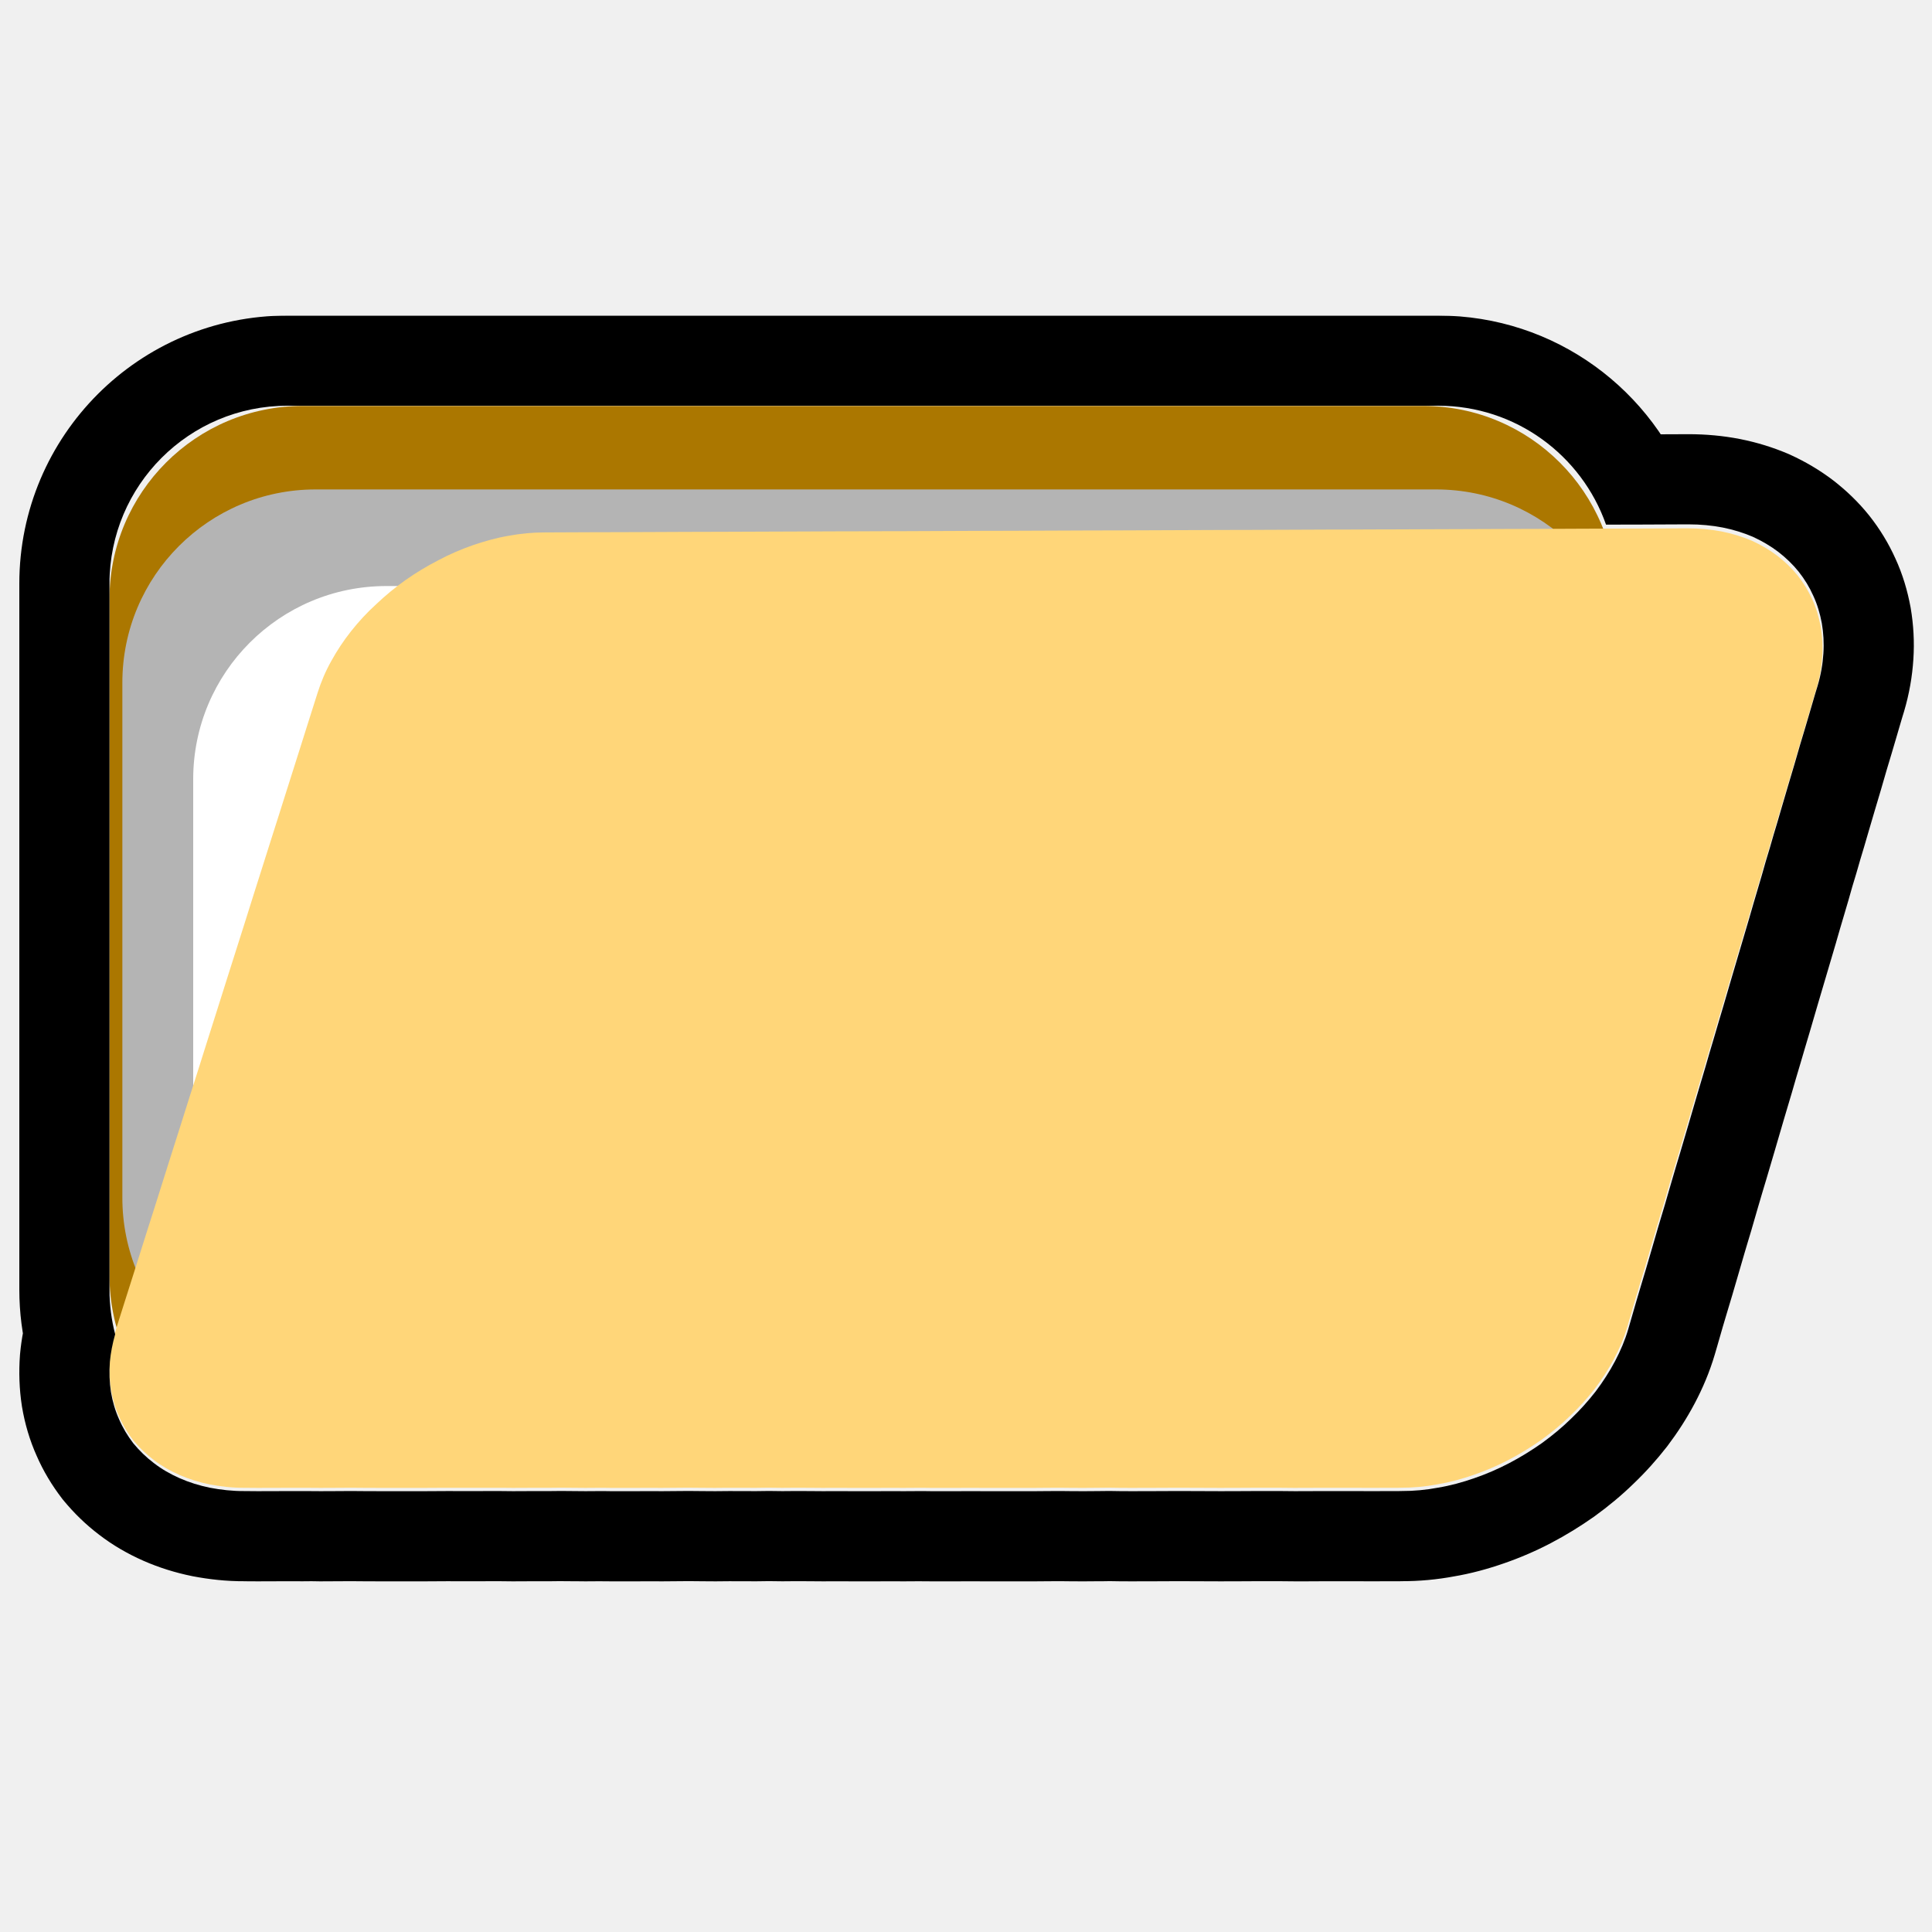
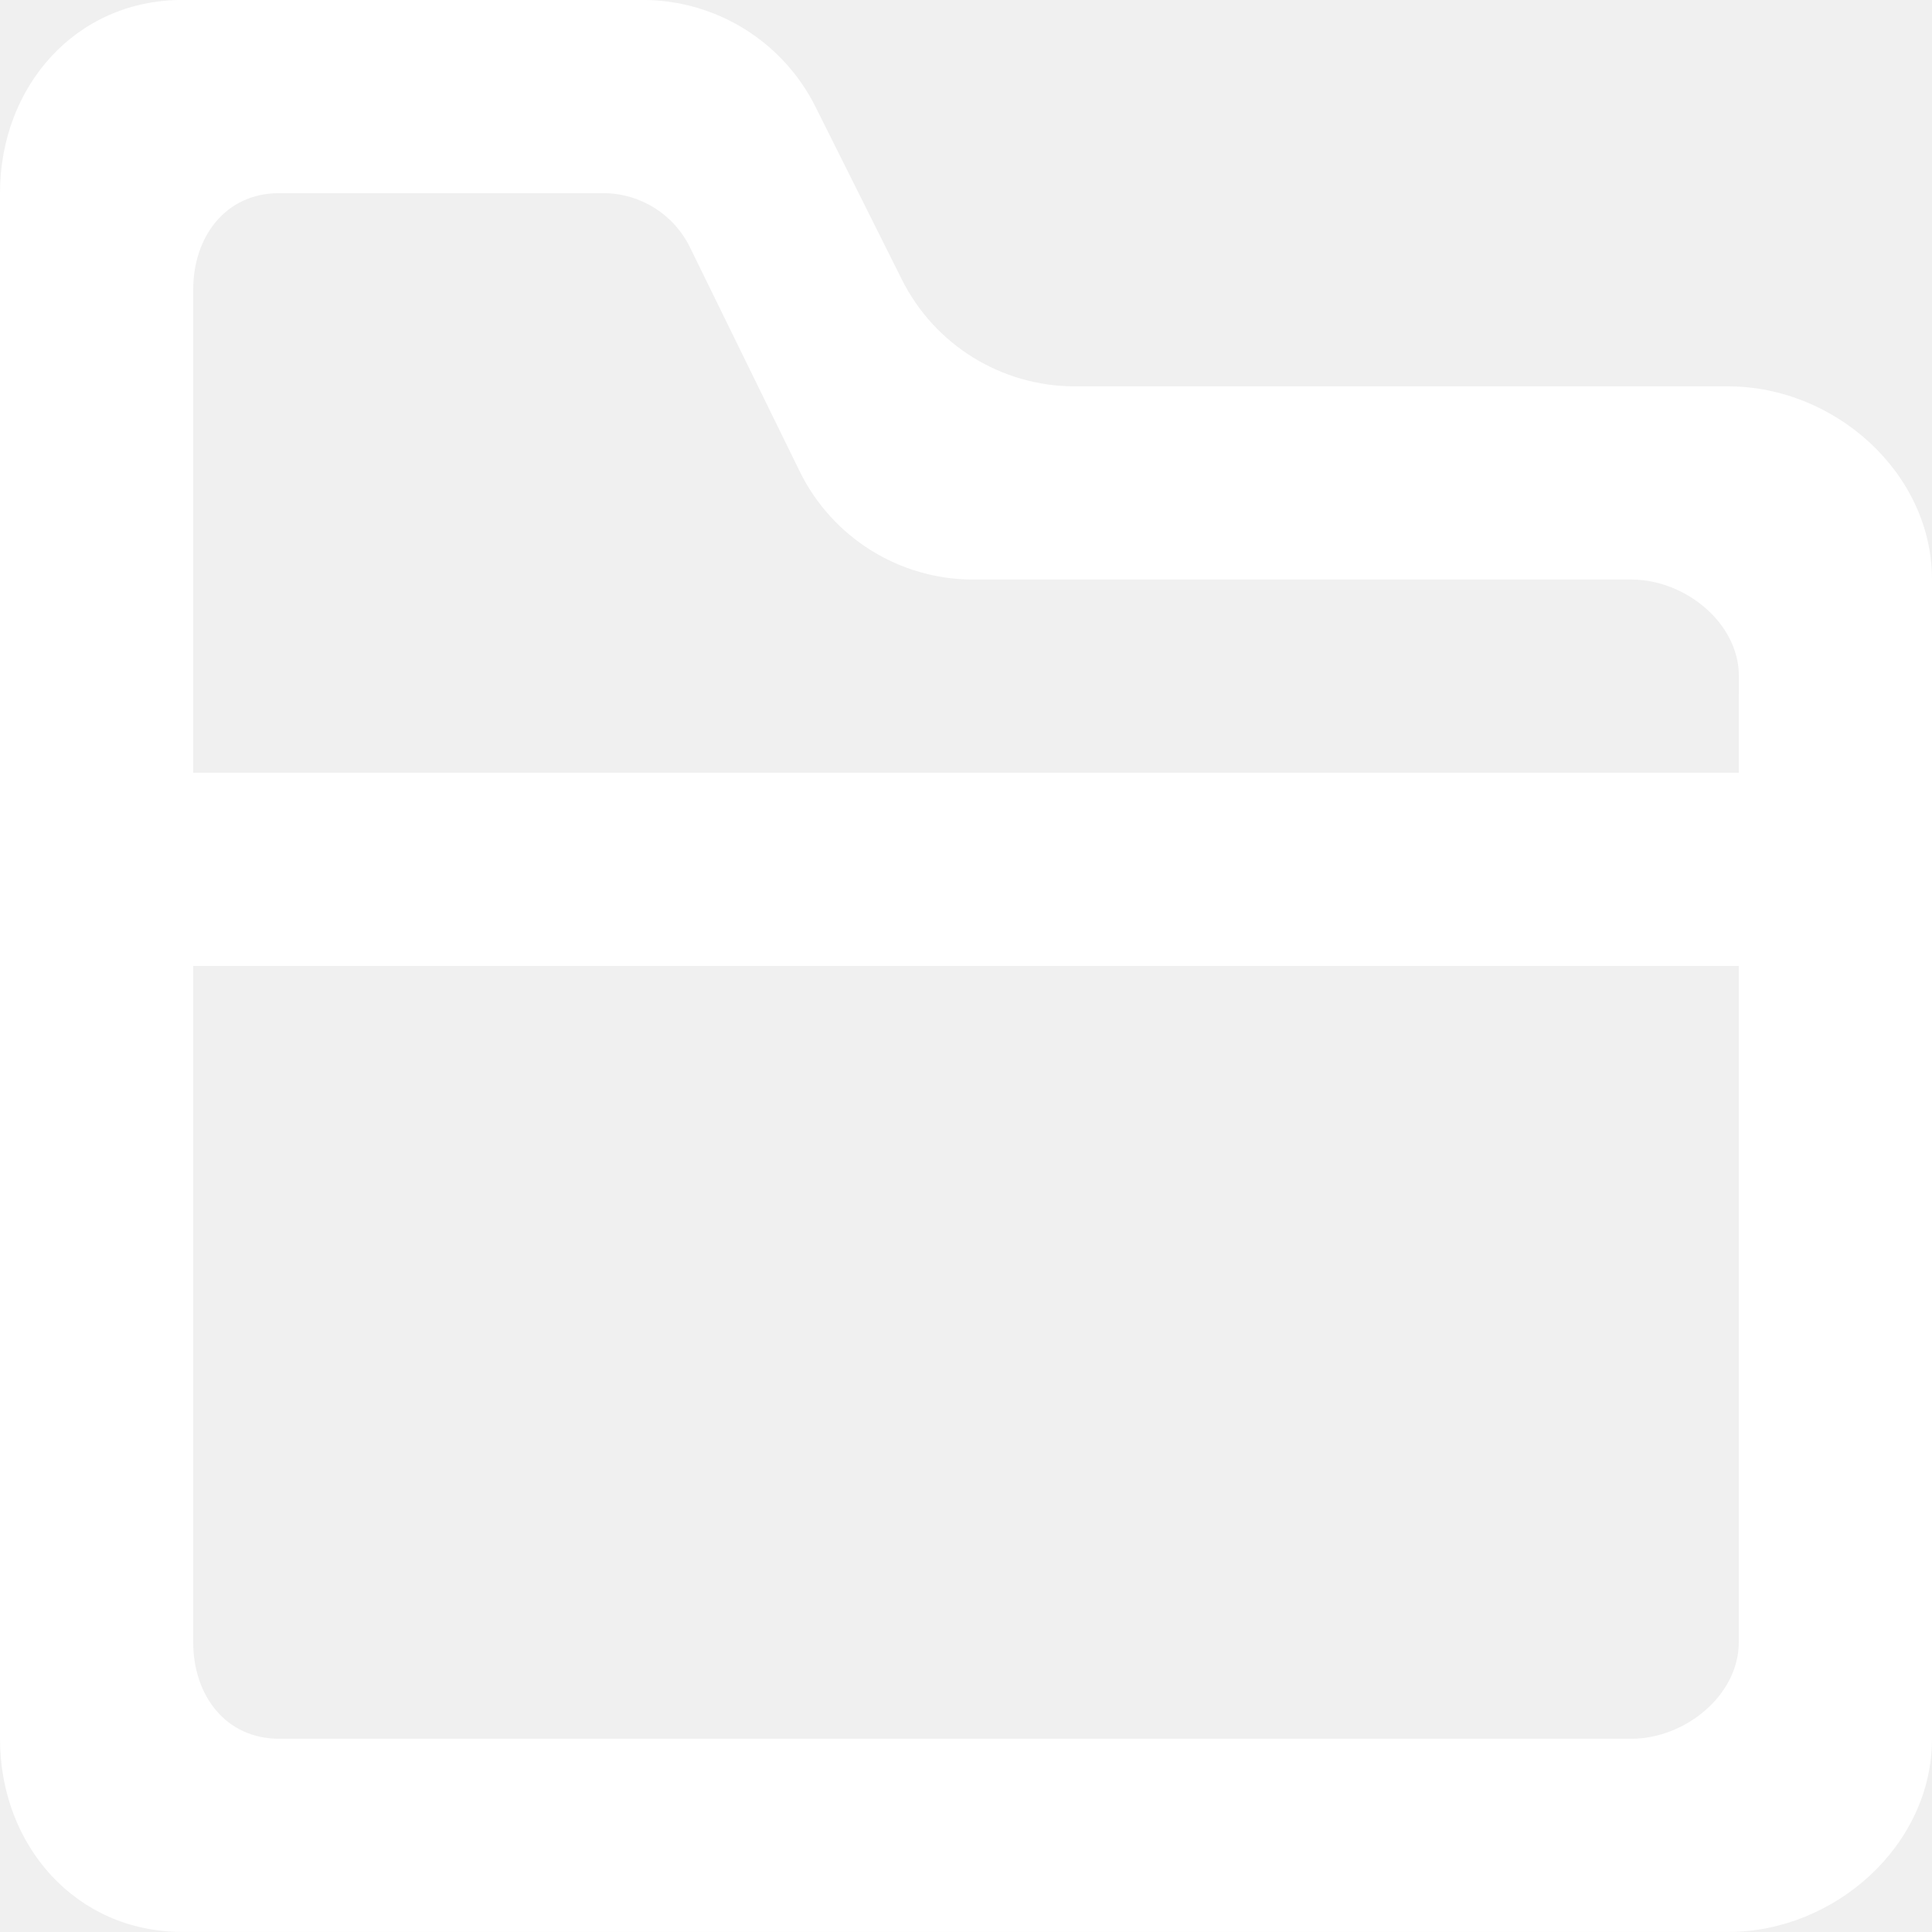
- <svg xmlns="http://www.w3.org/2000/svg" width="300" height="300" viewBox="0 0 300 300" fill="none">
-   <rect x="17" y="63.038" width="234" height="165" rx="30" fill="#AB7700" />
-   <rect x="19" y="76" width="234" height="140" rx="30" fill="#B4B4B4" />
-   <rect x="30" y="91" width="227" height="118" rx="30" fill="white" />
-   <path d="M49.305 107.612C49.842 105.919 50.527 104.267 51.434 102.656C52.313 101.053 53.34 99.5 54.506 98.022C55.7 96.519 56.977 95.123 58.439 93.801C59.855 92.454 61.354 91.224 62.965 90.075C64.575 88.944 66.269 87.919 68.036 87.011C69.785 86.069 71.562 85.317 73.422 84.657C75.246 84.037 77.124 83.508 78.984 83.195C80.845 82.848 82.742 82.674 84.611 82.674C84.611 82.674 85.296 82.666 86.601 82.666C87.897 82.658 89.803 82.649 92.219 82.641C93.44 82.641 94.791 82.633 96.244 82.633C97.707 82.625 99.289 82.616 100.964 82.616C102.667 82.608 104.462 82.6 106.36 82.591C108.266 82.591 110.246 82.583 112.319 82.575C114.392 82.567 116.567 82.558 118.816 82.55C121.047 82.542 123.369 82.534 125.748 82.525C126.942 82.517 128.154 82.517 129.376 82.509C130.607 82.509 131.828 82.501 133.087 82.501C134.336 82.492 135.604 82.492 136.881 82.484C138.158 82.484 139.445 82.476 140.75 82.476C142.045 82.468 143.35 82.459 144.674 82.459C145.997 82.451 147.32 82.451 148.653 82.443C150.004 82.443 151.318 82.435 152.688 82.426C154.039 82.426 155.409 82.418 156.769 82.418C158.12 82.41 159.481 82.401 160.869 82.401C162.257 82.393 163.627 82.393 165.006 82.385C166.385 82.377 167.782 82.377 169.161 82.368C170.54 82.368 171.928 82.36 173.326 82.36C174.705 82.352 176.093 82.344 177.472 82.344C178.851 82.335 180.248 82.335 181.618 82.327C183.006 82.319 184.366 82.319 185.755 82.311C187.134 82.311 188.503 82.302 189.864 82.294C191.224 82.294 192.594 82.286 193.936 82.286C195.278 82.278 196.629 82.269 197.98 82.269C199.303 82.261 200.636 82.261 201.959 82.253C203.283 82.253 204.588 82.245 205.883 82.236C207.188 82.236 208.475 82.228 209.743 82.228C211.029 82.22 212.297 82.22 213.546 82.212C214.786 82.212 216.026 82.203 217.248 82.203C218.479 82.195 219.691 82.195 220.876 82.187C223.254 82.178 225.577 82.17 227.817 82.162C230.056 82.154 232.222 82.145 234.304 82.137C236.377 82.129 238.367 82.121 240.273 82.121C242.171 82.112 243.957 82.104 245.65 82.096C247.344 82.096 248.926 82.088 250.389 82.079C251.842 82.079 253.184 82.071 254.405 82.071C256.83 82.063 258.736 82.055 260.041 82.046C261.337 82.046 262.012 82.038 262.012 82.038C263.891 82.038 265.659 82.203 267.325 82.525C269 82.856 270.564 83.343 272.007 83.954C273.442 84.607 274.765 85.383 275.95 86.276C277.153 87.201 278.208 88.209 279.124 89.34C280.031 90.48 280.79 91.711 281.392 93.049C282.012 94.379 282.428 95.775 282.715 97.295C282.965 98.773 283.067 100.335 282.956 101.946C282.854 103.556 282.567 105.225 282.058 106.926C282.058 106.926 281.577 108.455 280.79 111.181C280.383 112.535 279.911 114.179 279.328 116.054C278.782 117.929 278.162 120.085 277.449 122.406C277.107 123.555 276.746 124.769 276.376 126.033C276.005 127.272 275.644 128.577 275.219 129.915C274.849 131.228 274.441 132.6 274.006 133.996C273.608 135.4 273.201 136.829 272.757 138.283C272.331 139.737 271.878 141.19 271.461 142.694C271.008 144.197 270.564 145.701 270.11 147.237C269.657 148.765 269.194 150.293 268.741 151.838C268.278 153.383 267.834 154.936 267.371 156.489C266.917 158.025 266.436 159.578 265.992 161.123C265.529 162.667 265.066 164.195 264.631 165.724C264.178 167.243 263.715 168.747 263.28 170.242C262.845 171.754 262.401 173.216 261.975 174.678C261.55 176.132 261.124 177.561 260.708 178.948C260.282 180.361 259.865 181.716 259.486 183.029C259.107 184.384 258.69 185.681 258.348 186.928C257.977 188.175 257.589 189.398 257.256 190.554C256.589 192.875 255.941 195.006 255.395 196.89C254.812 198.781 254.34 200.425 253.924 201.78C253.147 204.489 252.684 206.042 252.684 206.042C252.184 207.736 251.471 209.404 250.629 210.99C249.759 212.626 248.741 214.187 247.612 215.674C246.446 217.161 245.16 218.581 243.762 219.903C242.374 221.25 240.856 222.489 239.265 223.637C237.664 224.752 235.979 225.793 234.212 226.71C232.472 227.618 230.658 228.395 228.798 229.031C226.965 229.667 225.077 230.179 223.18 230.493C221.292 230.848 219.386 231.022 217.507 231.013C217.507 231.013 216.813 231.038 215.49 231.022C214.185 231.038 212.251 231.038 209.798 231.022C208.567 231.022 207.207 231.038 205.735 231.022C204.255 231.038 202.654 231.038 200.941 231.038C199.229 231.013 197.406 231.005 195.5 231.013C193.575 231.038 191.557 231.022 189.456 231.038C187.346 231.013 185.162 231.038 182.886 231.013C180.628 231.038 178.277 231.022 175.871 231.038C174.668 231.038 173.446 231.038 172.197 231.005C170.966 231.038 169.716 231.013 168.449 231.038C167.19 231.038 165.904 231.038 164.608 231.013C163.322 231.005 162.017 231.038 160.702 231.038C159.388 231.038 158.065 231.038 156.723 231.038C155.39 231.038 154.039 231.038 152.697 231.038C151.337 231.038 149.967 231.022 148.607 231.038C147.246 231.038 145.867 231.038 144.488 231.038C143.1 231.005 141.721 231.038 140.333 231.038C138.926 231.038 137.547 231.022 136.141 231.038C134.753 231.038 133.346 231.038 131.948 231.038C130.542 231.013 129.144 231.038 127.747 231.038C126.34 231.038 124.924 231.005 123.518 231.013C122.139 231.038 120.732 231.038 119.334 231.005C117.937 231.038 116.549 231.038 115.142 231.022C113.735 231.013 112.366 231.022 110.996 231.038C109.608 231.013 108.238 231.038 106.859 231.005C105.49 231.005 104.148 231.038 102.787 231.038C101.436 231.022 100.094 231.038 98.752 231.038C97.42 231.038 96.096 231.038 94.782 231.038C93.449 231.005 92.163 231.038 90.867 231.038C89.572 231.005 88.295 231.038 87.036 231.005C85.759 231.022 84.519 231.038 83.269 231.022C82.038 231.038 80.817 231.038 79.605 231.038C77.208 230.997 74.848 231.038 72.59 231.022C70.313 231.022 68.129 231.013 66.019 231.038C63.918 231.038 61.91 231.038 59.985 231.038C58.069 231.038 56.246 231.038 54.525 231.013C52.831 231.038 51.23 231.022 49.749 231.038C48.278 231.005 46.908 231.038 45.677 231.022C43.234 231.022 41.3 231.038 39.986 231.038C38.671 231.038 37.977 231.022 37.977 231.022C36.089 231.038 34.266 230.823 32.6 230.509C30.925 230.171 29.343 229.675 27.89 229.039C26.418 228.395 25.086 227.627 23.901 226.718C22.689 225.809 21.643 224.793 20.699 223.662C19.829 222.53 19.07 221.299 18.496 219.969C17.895 218.648 17.478 217.235 17.229 215.756C16.997 214.278 16.942 212.708 17.062 211.106C17.21 209.512 17.552 207.868 18.08 206.183C18.08 206.183 18.57 204.638 19.422 201.945C19.848 200.59 20.366 198.963 20.967 197.08C21.56 195.205 22.226 193.09 22.957 190.777C23.327 189.629 23.707 188.415 24.105 187.176C24.493 185.928 24.901 184.64 25.326 183.31C25.743 181.988 26.169 180.642 26.613 179.237C27.057 177.858 27.501 176.437 27.964 174.992C28.417 173.538 28.88 172.084 29.352 170.589C29.824 169.102 30.305 167.599 30.787 166.087C31.259 164.567 31.749 163.047 32.23 161.511C32.721 159.974 33.211 158.43 33.693 156.902C34.183 155.357 34.664 153.812 35.155 152.276C35.645 150.731 36.126 149.219 36.608 147.7C37.089 146.171 37.561 144.676 38.042 143.181C38.505 141.703 38.968 140.24 39.421 138.795C39.884 137.349 40.337 135.929 40.772 134.541C41.217 133.145 41.651 131.782 42.059 130.477C42.484 129.147 42.892 127.858 43.289 126.611C43.687 125.355 44.058 124.158 44.428 123.009C45.159 120.696 45.834 118.582 46.427 116.707C47.019 114.823 47.537 113.18 47.963 111.841C48.815 109.14 49.305 107.612 49.305 107.612Z" fill="#FFD679" />
-   <mask id="path-5-outside-1_106_35" maskUnits="userSpaceOnUse" x="3" y="49" width="295" height="197" fill="black">
-     <rect fill="white" x="3" y="49" width="295" height="197" />
-     <path d="M223.313 63C235.36 63 245.604 70.711 249.385 81.466C249.78 81.464 250.167 81.464 250.546 81.462C252 81.462 253.343 81.454 254.566 81.454C256.992 81.446 258.899 81.437 260.205 81.429C261.49 81.429 262.166 81.421 262.178 81.421C264.058 81.421 265.826 81.588 267.493 81.912C269.17 82.245 270.735 82.736 272.18 83.352C273.615 84.009 274.94 84.792 276.125 85.69C277.329 86.623 278.384 87.638 279.301 88.778C280.209 89.927 280.969 91.167 281.57 92.516C282.191 93.855 282.608 95.262 282.895 96.793C283.145 98.283 283.246 99.856 283.135 101.479C283.033 103.102 282.747 104.784 282.237 106.498C282.233 106.513 281.751 108.051 280.968 110.784C280.56 112.149 280.088 113.805 279.505 115.694C278.959 117.584 278.338 119.756 277.625 122.095C277.283 123.252 276.921 124.476 276.551 125.749C276.181 126.997 275.82 128.312 275.394 129.66C275.023 130.984 274.615 132.366 274.18 133.772C273.782 135.187 273.374 136.627 272.93 138.092C272.504 139.557 272.05 141.021 271.633 142.536C271.179 144.051 270.735 145.565 270.281 147.113C269.828 148.653 269.364 150.194 268.91 151.75C268.447 153.306 268.003 154.871 267.54 156.436C267.086 157.984 266.605 159.548 266.16 161.104C265.697 162.661 265.234 164.201 264.799 165.74C264.345 167.272 263.882 168.787 263.446 170.293C263.011 171.816 262.567 173.29 262.141 174.763C261.715 176.227 261.289 177.667 260.872 179.065C260.446 180.489 260.029 181.853 259.65 183.177C259.27 184.542 258.854 185.849 258.511 187.105C258.141 188.362 257.751 189.594 257.418 190.759C256.751 193.097 256.103 195.245 255.557 197.143C254.973 199.049 254.501 200.705 254.084 202.07C253.313 204.776 252.851 206.337 252.843 206.364C252.343 208.07 251.63 209.753 250.787 211.351C249.917 212.998 248.897 214.571 247.768 216.069C246.601 217.567 245.314 218.999 243.915 220.331C242.526 221.687 241.008 222.936 239.415 224.093C237.813 225.216 236.127 226.265 234.359 227.188C232.618 228.104 230.802 228.886 228.941 229.527C227.107 230.168 225.218 230.685 223.319 231.001C221.43 231.359 219.523 231.534 217.643 231.525C217.643 231.525 216.948 231.55 215.624 231.533C214.318 231.55 212.382 231.55 209.928 231.533C208.696 231.533 207.335 231.55 205.862 231.533C204.381 231.55 202.779 231.55 201.066 231.55C199.352 231.525 197.528 231.517 195.62 231.525C193.694 231.55 191.675 231.533 189.573 231.55C187.462 231.525 185.276 231.55 182.998 231.525C180.739 231.55 178.386 231.533 175.978 231.55C174.774 231.55 173.552 231.55 172.302 231.517C171.07 231.55 169.82 231.525 168.551 231.55C167.291 231.55 166.004 231.55 164.707 231.525C163.42 231.517 162.115 231.55 160.8 231.55H152.789C151.428 231.55 150.057 231.533 148.695 231.55H144.574C143.185 231.517 141.805 231.55 140.416 231.55C139.009 231.55 137.628 231.533 136.221 231.55H132.027C130.619 231.525 129.22 231.55 127.821 231.55C126.414 231.55 124.997 231.517 123.589 231.525C122.209 231.55 120.802 231.55 119.403 231.517C118.005 231.55 116.616 231.55 115.208 231.533C113.801 231.525 112.43 231.533 111.06 231.55C109.671 231.525 108.3 231.55 106.92 231.517C105.549 231.517 104.206 231.55 102.845 231.55C101.493 231.533 100.15 231.55 98.808 231.55H94.834C93.501 231.517 92.213 231.55 90.917 231.55C89.621 231.517 88.343 231.55 87.083 231.517C85.805 231.533 84.564 231.55 83.314 231.533C82.082 231.55 80.86 231.55 79.647 231.55C77.248 231.508 74.887 231.55 72.627 231.533C70.349 231.533 68.163 231.525 66.052 231.55H60.014C58.097 231.55 56.272 231.55 54.55 231.525C52.855 231.55 51.253 231.533 49.772 231.55C48.299 231.517 46.928 231.55 45.697 231.533C43.252 231.533 41.316 231.55 40.001 231.55C38.686 231.55 37.991 231.533 37.991 231.533C36.102 231.55 34.277 231.334 32.611 231.018C30.934 230.676 29.351 230.177 27.897 229.536C26.424 228.887 25.091 228.113 23.905 227.197C22.692 226.282 21.646 225.257 20.701 224.117C19.831 222.977 19.071 221.737 18.497 220.397C17.895 219.066 17.479 217.642 17.229 216.152C16.997 214.663 16.941 213.081 17.062 211.467C17.19 210.074 17.466 208.643 17.881 207.18C17.306 204.961 17 202.633 17 200.234V90.631C17 75.371 29.371 63 44.631 63H223.313Z" />
-   </mask>
-   <path d="M223.313 63L223.313 49H223.313V63ZM249.385 81.466L236.177 86.109L239.484 95.516L249.456 95.466L249.385 81.466ZM250.546 81.462V67.462H250.506L250.466 67.462L250.546 81.462ZM254.566 81.454L254.566 95.454L254.59 95.454L254.614 95.454L254.566 81.454ZM260.205 81.429V67.429H260.161L260.116 67.429L260.205 81.429ZM262.178 81.421V67.421H262.092L262.007 67.422L262.178 81.421ZM267.493 81.912L270.221 68.18L270.195 68.175L270.169 68.17L267.493 81.912ZM272.18 83.352L278.01 70.623L277.841 70.546L277.67 70.473L272.18 83.352ZM276.125 85.69L284.696 74.621L284.641 74.578L284.584 74.535L276.125 85.69ZM279.301 88.778L290.286 80.099L290.249 80.052L290.211 80.005L279.301 88.778ZM281.57 92.516L268.787 98.223L268.826 98.311L268.866 98.398L281.57 92.516ZM282.895 96.793L296.702 94.476L296.68 94.344L296.655 94.213L282.895 96.793ZM283.135 101.479L269.168 100.523L269.165 100.563L269.162 100.602L283.135 101.479ZM282.237 106.498L295.6 110.676L295.629 110.58L295.658 110.485L282.237 106.498ZM280.968 110.784L294.383 114.789L294.405 114.715L294.426 114.641L280.968 110.784ZM279.505 115.694L266.128 111.564L266.091 111.684L266.056 111.805L279.505 115.694ZM277.625 122.095L264.234 118.012L264.217 118.065L264.202 118.119L277.625 122.095ZM276.551 125.749L289.973 129.731L289.983 129.695L289.994 129.66L276.551 125.749ZM275.394 129.66L262.044 125.442L261.974 125.663L261.912 125.886L275.394 129.66ZM274.18 133.772L260.806 129.634L260.752 129.806L260.703 129.98L274.18 133.772ZM272.93 138.092L259.533 134.026L259.509 134.104L259.487 134.182L272.93 138.092ZM271.633 142.536L285.044 146.554L285.09 146.402L285.131 146.25L271.633 142.536ZM270.281 147.113L283.71 151.071L283.713 151.061L283.716 151.051L270.281 147.113ZM268.91 151.75L282.329 155.742L282.34 155.705L282.351 155.669L268.91 151.75ZM267.54 156.436L254.116 152.463L254.111 152.48L254.105 152.497L267.54 156.436ZM266.16 161.104L279.579 165.097L279.601 165.023L279.622 164.949L266.16 161.104ZM264.799 165.74L278.222 169.718L278.247 169.633L278.271 169.549L264.799 165.74ZM263.446 170.293L249.997 166.407L249.991 166.427L249.985 166.446L263.446 170.293ZM262.141 174.763L275.584 178.672L275.587 178.662L275.59 178.652L262.141 174.763ZM260.872 179.065L274.284 183.08L274.287 183.072L274.289 183.064L260.872 179.065ZM259.65 183.177L246.193 179.316L246.177 179.37L246.162 179.425L259.65 183.177ZM258.511 187.105L271.94 191.064L271.98 190.926L272.018 190.788L258.511 187.105ZM257.418 190.759L243.958 186.908L243.955 186.92L257.418 190.759ZM255.557 197.143L268.944 201.24L268.978 201.129L269.01 201.016L255.557 197.143ZM254.084 202.07L240.694 197.982L240.656 198.108L240.62 198.234L254.084 202.07ZM252.843 206.364L239.418 202.393L239.413 202.41L239.408 202.427L252.843 206.364ZM250.787 211.351L263.166 217.89L263.171 217.881L250.787 211.351ZM247.768 216.069L258.813 224.672L258.88 224.586L258.945 224.499L247.768 216.069ZM243.915 220.331L234.261 210.193L234.197 210.253L234.134 210.315L243.915 220.331ZM239.415 224.093L247.454 235.555L247.549 235.488L247.642 235.42L239.415 224.093ZM234.359 227.188L227.877 214.779L227.86 214.788L227.843 214.797L234.359 227.188ZM228.941 229.527L224.383 216.29L224.352 216.301L224.322 216.311L228.941 229.527ZM223.319 231.001L221.019 217.191L220.866 217.217L220.714 217.246L223.319 231.001ZM217.643 231.525L217.705 217.526L217.427 217.524L217.15 217.534L217.643 231.525ZM215.624 231.533L215.8 217.534L215.623 217.532L215.446 217.534L215.624 231.533ZM209.928 231.533L210.023 217.534L209.975 217.533L209.928 217.533L209.928 231.533ZM205.862 231.533L206.021 217.534L205.863 217.532L205.705 217.534L205.862 231.533ZM201.066 231.55L200.862 245.548L200.964 245.55H201.066V231.55ZM195.62 231.525L195.559 217.526L195.499 217.526L195.439 217.527L195.62 231.525ZM189.573 231.55L189.408 245.549L189.546 245.55L189.684 245.549L189.573 231.55ZM182.998 231.525L183.152 217.526L182.998 217.525L182.844 217.526L182.998 231.525ZM175.978 231.55L175.978 245.55L176.026 245.55L176.074 245.549L175.978 231.55ZM172.302 231.517L172.675 217.522L172.299 217.512L171.924 217.522L172.302 231.517ZM168.551 231.55V245.55H168.689L168.826 245.547L168.551 231.55ZM164.707 231.525L164.977 217.528L164.887 217.526L164.798 217.526L164.707 231.525ZM160.8 231.55L160.8 245.55L160.8 245.55L160.8 231.55ZM148.695 231.55V245.55H148.781L148.867 245.549L148.695 231.55ZM144.574 231.55L144.239 245.546L144.407 245.55H144.574V231.55ZM140.416 231.55L140.416 245.55H140.416V231.55ZM136.221 231.55V245.55H136.304L136.386 245.549L136.221 231.55ZM132.027 231.55L131.778 245.548L131.902 245.55H132.027V231.55ZM127.821 231.55L127.821 245.55H127.821V231.55ZM123.589 231.525L123.506 217.526L123.421 217.526L123.336 217.528L123.589 231.525ZM119.403 231.517L119.737 217.521L119.403 217.513L119.07 217.521L119.403 231.517ZM115.208 231.533L115.374 217.534L115.332 217.534L115.291 217.533L115.208 231.533ZM111.06 231.55L110.808 245.548L111.019 245.551L111.23 245.549L111.06 231.55ZM106.92 231.517L107.258 217.521L107.089 217.517H106.92V231.517ZM102.845 231.55L102.673 245.549L102.759 245.55H102.845V231.55ZM98.808 231.55L98.808 245.55L98.808 245.55L98.808 231.55ZM94.834 231.55L94.485 245.545L94.659 245.55H94.834V231.55ZM90.917 231.55L90.558 245.545L90.737 245.55H90.917V231.55ZM87.083 231.517L87.453 217.521L87.177 217.514L86.901 217.518L87.083 231.517ZM83.314 231.533L83.5 217.534L83.312 217.532L83.124 217.534L83.314 231.533ZM79.647 231.55L79.404 245.548L79.525 245.55H79.647V231.55ZM72.627 231.533L72.73 217.534L72.679 217.533H72.627V231.533ZM66.052 231.55V245.55H66.135L66.218 245.549L66.052 231.55ZM54.55 231.525L54.753 217.527L54.548 217.524L54.344 217.527L54.55 231.525ZM49.772 231.55L49.455 245.546L49.692 245.552L49.929 245.549L49.772 231.55ZM45.697 231.533L45.886 217.534L45.791 217.533L45.697 217.533L45.697 231.533ZM40.001 231.55L40.001 245.55L40.001 245.55L40.001 231.55ZM37.991 231.533L38.326 217.537L38.097 217.532L37.868 217.534L37.991 231.533ZM32.611 231.018L29.817 244.736L29.909 244.755L30.001 244.772L32.611 231.018ZM27.897 229.536L22.249 242.346L22.25 242.347L27.897 229.536ZM23.905 227.197L32.463 216.117L32.401 216.069L32.339 216.022L23.905 227.197ZM20.701 224.117L9.573 232.612L9.743 232.834L9.92 233.049L20.701 224.117ZM18.497 220.397L31.366 214.883L31.311 214.757L31.254 214.631L18.497 220.397ZM17.229 216.152L3.395 218.302L3.408 218.386L3.422 218.47L17.229 216.152ZM17.062 211.467L3.121 210.181L3.11 210.303L3.1 210.426L17.062 211.467ZM17.881 207.18L31.349 211.001L32.386 207.348L31.434 203.671L17.881 207.18ZM17 90.631L3 90.631V90.631H17ZM44.631 63L44.631 49L44.631 49L44.631 63ZM223.313 63L223.313 77C229.232 77 234.305 80.782 236.177 86.109L249.385 81.466L262.593 76.823C256.904 60.639 241.488 49 223.313 49L223.313 63ZM249.385 81.466L249.456 95.466C249.509 95.465 250.475 95.463 250.626 95.462L250.546 81.462L250.466 67.462C249.859 67.466 250.051 67.462 249.314 67.466L249.385 81.466ZM250.546 81.462V95.462C251.296 95.462 252.014 95.46 252.683 95.458C253.36 95.456 253.979 95.454 254.566 95.454L254.566 81.454L254.566 67.454C253.93 67.454 253.266 67.456 252.602 67.458C251.931 67.46 251.25 67.462 250.546 67.462V81.462ZM254.566 81.454L254.614 95.454C257.046 95.446 258.969 95.437 260.294 95.428L260.205 81.429L260.116 67.429C258.83 67.437 256.938 67.446 254.518 67.454L254.566 81.454ZM260.205 81.429V95.429C261.542 95.429 262.275 95.421 262.349 95.42L262.178 81.421L262.007 67.422C262.057 67.421 261.438 67.429 260.205 67.429V81.429ZM262.178 81.421V95.421C263.227 95.421 264.097 95.514 264.818 95.654L267.493 81.912L270.169 68.17C267.556 67.662 264.888 67.421 262.178 67.421V81.421ZM267.493 81.912L264.766 95.644C265.496 95.789 266.136 95.994 266.69 96.23L272.18 83.352L277.67 70.473C275.335 69.477 272.843 68.701 270.221 68.18L267.493 81.912ZM272.18 83.352L266.35 96.08C266.931 96.346 267.362 96.615 267.666 96.846L276.125 85.69L284.584 74.535C282.518 72.968 280.3 71.672 278.01 70.623L272.18 83.352ZM276.125 85.69L267.554 96.76C267.984 97.093 268.231 97.353 268.391 97.551L279.301 88.778L290.211 80.005C288.537 77.924 286.674 76.152 284.696 74.621L276.125 85.69ZM279.301 88.778L268.316 97.458C268.532 97.731 268.677 97.978 268.787 98.223L281.57 92.516L294.354 86.808C293.26 84.357 291.885 82.123 290.286 80.099L279.301 88.778ZM281.57 92.516L268.866 98.398C268.907 98.486 269.017 98.745 269.134 99.373L282.895 96.793L296.655 94.213C296.199 91.779 295.475 89.225 294.275 86.633L281.57 92.516ZM282.895 96.793L269.088 99.11C269.174 99.624 269.197 100.095 269.168 100.523L283.135 101.479L297.102 102.436C297.295 99.618 297.115 96.942 296.702 94.476L282.895 96.793ZM283.135 101.479L269.162 100.602C269.126 101.187 269.021 101.825 268.817 102.511L282.237 106.498L295.658 110.485C296.472 107.743 296.94 105.017 297.107 102.357L283.135 101.479ZM282.237 106.498L268.875 102.321C268.876 102.317 268.874 102.324 268.872 102.33C268.87 102.336 268.868 102.344 268.865 102.353C268.859 102.372 268.852 102.396 268.842 102.427C268.823 102.488 268.797 102.573 268.764 102.68C268.698 102.895 268.605 103.2 268.487 103.591C268.252 104.373 267.919 105.499 267.51 106.927L280.968 110.784L294.426 114.641C294.8 113.337 295.099 112.327 295.302 111.653C295.403 111.316 295.48 111.063 295.53 110.9C295.555 110.818 295.574 110.759 295.585 110.722C295.591 110.704 295.595 110.691 295.597 110.684C295.599 110.678 295.599 110.677 295.6 110.676L282.237 106.498ZM280.968 110.784L267.553 106.779C267.076 108.379 266.693 109.735 266.128 111.564L279.505 115.694L292.882 119.825C293.484 117.876 294.045 115.919 294.383 114.789L280.968 110.784ZM279.505 115.694L266.056 111.805C265.494 113.749 264.91 115.795 264.234 118.012L277.625 122.095L291.017 126.178C291.767 123.717 292.423 121.419 292.954 119.584L279.505 115.694ZM277.625 122.095L264.202 118.119C263.856 119.285 263.488 120.533 263.108 121.839L276.551 125.749L289.994 129.66C290.355 128.418 290.709 127.219 291.049 126.071L277.625 122.095ZM276.551 125.749L263.129 121.767C262.642 123.41 262.431 124.218 262.044 125.442L275.394 129.66L288.743 133.878C289.208 132.406 289.719 130.585 289.973 129.731L276.551 125.749ZM275.394 129.66L261.912 125.886C261.578 127.078 261.206 128.339 260.806 129.634L274.18 133.772L287.554 137.911C288.024 136.393 288.468 134.889 288.875 133.434L275.394 129.66ZM274.18 133.772L260.703 129.98C260.305 131.397 259.932 132.713 259.533 134.026L272.93 138.092L286.327 142.157C286.817 140.542 287.259 138.978 287.656 137.565L274.18 133.772ZM272.93 138.092L259.487 134.182C259.161 135.303 258.578 137.209 258.134 138.822L271.633 142.536L285.131 146.25C285.521 144.834 285.847 143.81 286.373 142.001L272.93 138.092ZM271.633 142.536L258.222 138.519C257.754 140.079 257.299 141.633 256.847 143.175L270.281 147.113L283.716 151.051C284.172 149.498 284.604 148.022 285.044 146.554L271.633 142.536ZM270.281 147.113L256.852 143.156C256.436 144.567 255.923 146.276 255.47 147.831L268.91 151.75L282.351 155.669C282.805 154.111 283.219 152.739 283.71 151.071L270.281 147.113ZM268.91 151.75L255.492 147.758C255.124 148.992 254.42 151.433 254.116 152.463L267.54 156.436L280.965 160.408C281.586 158.309 281.77 157.621 282.329 155.742L268.91 151.75ZM267.54 156.436L254.105 152.497C253.742 153.736 253.142 155.707 252.699 157.26L266.16 161.104L279.622 164.949C280.068 163.389 280.431 162.231 280.975 160.374L267.54 156.436ZM266.16 161.104L252.742 157.112C252.296 158.61 251.796 160.274 251.327 161.932L264.799 165.74L278.271 169.549C278.673 168.127 279.099 166.712 279.579 165.097L266.16 161.104ZM264.799 165.74L251.376 161.763C250.975 163.115 250.444 164.859 249.997 166.407L263.446 170.293L276.896 174.179C277.32 172.714 277.715 171.428 278.222 169.718L264.799 165.74ZM263.446 170.293L249.985 166.446C249.519 168.077 249.216 169.062 248.692 170.874L262.141 174.763L275.59 178.652C275.918 177.517 276.503 175.555 276.908 174.14L263.446 170.293ZM262.141 174.763L248.698 170.853C248.283 172.279 247.867 173.687 247.455 175.067L260.872 179.065L274.289 183.064C274.711 181.648 275.146 180.176 275.584 178.672L262.141 174.763ZM260.872 179.065L247.46 175.051C247.066 176.369 246.602 177.89 246.193 179.316L259.65 183.177L273.107 187.038C273.457 185.817 273.827 184.608 274.284 183.08L260.872 179.065ZM259.65 183.177L246.162 179.425C246.011 179.967 245.849 180.512 245.646 181.196C245.456 181.833 245.223 182.62 245.004 183.423L258.511 187.105L272.018 190.788C272.142 190.334 272.287 189.839 272.487 189.168C272.673 188.542 272.909 187.751 273.137 186.929L259.65 183.177ZM258.511 187.105L245.082 183.147C244.857 183.911 244.272 185.811 243.958 186.908L257.418 190.759L270.878 194.61C271.231 193.376 271.424 192.814 271.94 191.064L258.511 187.105ZM257.418 190.759L243.955 186.92C243.23 189.461 242.781 190.917 242.103 193.269L255.557 197.143L269.01 201.016C269.426 199.573 270.272 196.734 270.882 194.597L257.418 190.759ZM255.557 197.143L242.17 193.045C241.857 194.068 241.576 195.015 241.332 195.843C241.079 196.697 240.879 197.376 240.694 197.982L254.084 202.07L267.474 206.158C267.706 205.399 267.95 204.568 268.184 203.776C268.426 202.958 268.673 202.123 268.944 201.24L255.557 197.143ZM254.084 202.07L240.62 198.234C240.242 199.56 239.941 200.602 239.735 201.311C239.632 201.665 239.552 201.936 239.499 202.118C239.446 202.299 239.418 202.392 239.418 202.393L252.843 206.364L266.268 210.336C266.267 210.338 266.269 210.332 266.27 210.328C266.272 210.323 266.273 210.317 266.276 210.308C266.281 210.292 266.287 210.27 266.295 210.243C266.312 210.187 266.335 210.108 266.365 210.006C266.425 209.803 266.51 209.51 266.62 209.132C266.84 208.378 267.155 207.286 267.548 205.907L254.084 202.07ZM252.843 206.364L239.408 202.427C239.213 203.092 238.886 203.905 238.404 204.82L250.787 211.351L263.171 217.881C264.374 215.6 265.473 213.049 266.278 210.302L252.843 206.364ZM250.787 211.351L238.408 204.811C237.926 205.724 237.323 206.668 236.59 207.64L247.768 216.069L258.945 224.499C260.472 222.475 261.907 220.273 263.166 217.89L250.787 211.351ZM247.768 216.069L236.723 207.466C235.964 208.441 235.138 209.357 234.261 210.193L243.915 220.331L253.57 230.469C255.489 228.642 257.238 226.694 258.813 224.672L247.768 216.069ZM243.915 220.331L234.134 210.315C233.315 211.115 232.336 211.931 231.188 212.765L239.415 224.093L247.642 235.42C249.68 233.941 251.738 232.26 253.697 230.347L243.915 220.331ZM239.415 224.093L231.377 212.631C230.199 213.456 229.033 214.176 227.877 214.779L234.359 227.188L240.84 239.598C243.222 238.354 245.427 236.976 247.454 235.555L239.415 224.093ZM234.359 227.188L227.843 214.797C226.74 215.377 225.579 215.878 224.383 216.29L228.941 229.527L233.498 242.765C236.025 241.895 238.495 240.831 240.874 239.58L234.359 227.188ZM228.941 229.527L224.322 216.311C223.087 216.743 221.982 217.031 221.019 217.191L223.319 231.001L225.62 244.811C228.454 244.339 231.127 243.594 233.56 242.743L228.941 229.527ZM223.319 231.001L220.714 217.246C219.694 217.439 218.679 217.53 217.705 217.526L217.643 231.525L217.581 245.525C220.366 245.538 223.167 245.279 225.925 244.756L223.319 231.001ZM217.643 231.525C217.15 217.534 217.151 217.534 217.151 217.534C217.152 217.534 217.152 217.534 217.153 217.534C217.153 217.534 217.154 217.534 217.155 217.534C217.157 217.534 217.158 217.534 217.16 217.534C217.163 217.534 217.165 217.534 217.168 217.533C217.173 217.533 217.178 217.533 217.182 217.533C217.19 217.533 217.195 217.533 217.198 217.532C217.203 217.532 217.198 217.533 217.182 217.533C217.151 217.534 217.077 217.535 216.964 217.537C216.736 217.539 216.345 217.541 215.8 217.534L215.624 231.533L215.448 245.532C216.227 245.542 216.846 245.54 217.296 245.535C217.522 245.532 217.705 245.528 217.845 245.525C217.915 245.523 217.974 245.522 218.023 245.52C218.047 245.52 218.068 245.519 218.087 245.518C218.097 245.518 218.105 245.518 218.113 245.517C218.117 245.517 218.121 245.517 218.125 245.517C218.127 245.517 218.128 245.517 218.13 245.517C218.131 245.517 218.132 245.517 218.133 245.517C218.133 245.517 218.134 245.517 218.134 245.517C218.135 245.517 218.135 245.517 217.643 231.525ZM215.624 231.533L215.446 217.534C214.278 217.549 212.45 217.55 210.023 217.534L209.928 231.533L209.833 245.533C212.314 245.55 214.359 245.55 215.803 245.532L215.624 231.533ZM209.928 231.533L209.928 217.533C208.461 217.533 207.403 217.55 206.021 217.534L205.862 231.533L205.704 245.532C207.267 245.55 208.932 245.533 209.928 245.533L209.928 231.533ZM205.862 231.533L205.705 217.534C204.317 217.55 202.798 217.55 201.066 217.55V231.55V245.55C202.759 245.55 204.444 245.55 206.02 245.532L205.862 231.533ZM201.066 231.55L201.27 217.551C199.456 217.525 197.542 217.517 195.559 217.526L195.62 231.525L195.681 245.525C197.514 245.517 199.249 245.525 200.862 245.548L201.066 231.55ZM195.62 231.525L195.439 217.527C193.377 217.553 192.056 217.53 189.463 217.55L189.573 231.55L189.684 245.549C191.295 245.537 194.011 245.547 195.802 245.524L195.62 231.525ZM189.573 231.55L189.739 217.551C188.585 217.537 187.426 217.537 186.347 217.538C185.24 217.538 184.201 217.538 183.152 217.526L182.998 231.525L182.845 245.525C184.074 245.538 185.266 245.538 186.35 245.538C187.461 245.537 188.45 245.538 189.408 245.549L189.573 231.55ZM182.998 231.525L182.844 217.526C180.452 217.553 178.727 217.53 175.881 217.55L175.978 231.55L176.074 245.549C178.044 245.536 181.025 245.548 183.153 245.525L182.998 231.525ZM175.978 231.55L175.978 217.55C174.746 217.55 173.708 217.549 172.675 217.522L172.302 231.517L171.929 245.512C173.396 245.551 174.802 245.55 175.978 245.55L175.978 231.55ZM172.302 231.517L171.924 217.522C171.507 217.533 171.05 217.535 170.418 217.536C169.836 217.537 169.064 217.537 168.275 217.553L168.551 231.55L168.826 245.547C169.307 245.538 169.794 245.537 170.463 245.536C171.081 245.535 171.865 245.534 172.68 245.511L172.302 231.517ZM168.551 231.55V217.55C167.264 217.55 166.115 217.55 164.977 217.528L164.707 231.525L164.438 245.523C165.893 245.551 167.319 245.55 168.551 245.55V231.55ZM164.707 231.525L164.798 217.526C163.797 217.519 161.299 217.55 160.8 217.55L160.8 231.55L160.8 245.55C162.931 245.55 163.044 245.515 164.617 245.525L164.707 231.525ZM160.8 231.55V217.55H152.789V231.55V245.55H160.8V231.55ZM152.789 231.55V217.55C151.67 217.55 149.986 217.533 148.524 217.551L148.695 231.55L148.867 245.549C150.128 245.533 151.186 245.55 152.789 245.55V231.55ZM148.695 231.55V217.55H144.574V231.55V245.55H148.695V231.55ZM144.574 231.55L144.91 217.554C143.325 217.516 141.329 217.55 140.416 217.55V231.55V245.55C142.281 245.55 143.045 245.517 144.239 245.546L144.574 231.55ZM140.416 231.55L140.416 217.55C139.244 217.55 137.559 217.533 136.055 217.551L136.221 231.55L136.386 245.549C137.698 245.533 138.773 245.55 140.416 245.55L140.416 231.55ZM136.221 231.55V217.55H132.027V231.55V245.55H136.221V231.55ZM132.027 231.55L132.275 217.552C130.723 217.524 128.867 217.55 127.821 217.55V231.55V245.55C129.573 245.55 130.515 245.525 131.778 245.548L132.027 231.55ZM127.821 231.55L127.821 217.55C127.169 217.55 124.646 217.519 123.506 217.526L123.589 231.525L123.672 245.525C125.347 245.515 125.658 245.55 127.821 245.55L127.821 231.55ZM123.589 231.525L123.336 217.528C122.128 217.55 120.918 217.549 119.737 217.521L119.403 231.517L119.07 245.513C120.686 245.551 122.29 245.551 123.842 245.523L123.589 231.525ZM119.403 231.517L119.07 217.521C117.89 217.549 116.676 217.55 115.374 217.534L115.208 231.533L115.043 245.532C116.555 245.55 118.12 245.551 119.737 245.513L119.403 231.517ZM115.208 231.533L115.291 217.533C113.775 217.524 112.316 217.534 110.89 217.551L111.06 231.55L111.23 245.549C112.544 245.533 113.826 245.525 115.125 245.533L115.208 231.533ZM111.06 231.55L111.311 217.552C110.476 217.537 109.656 217.537 109.007 217.536C108.313 217.535 107.77 217.533 107.258 217.521L106.92 231.517L106.582 245.513C107.45 245.533 108.282 245.535 108.966 245.536C109.695 245.537 110.254 245.538 110.808 245.548L111.06 231.55ZM106.92 231.517V217.517C106.135 217.517 105.371 217.526 104.707 217.534C104.016 217.543 103.426 217.55 102.845 217.55V231.55V245.55C103.626 245.55 104.387 245.54 105.051 245.532C105.741 245.524 106.335 245.517 106.92 245.517V231.517ZM102.845 231.55L103.017 217.551C101.565 217.533 99.906 217.55 98.808 217.55L98.808 231.55L98.808 245.55C100.395 245.55 101.421 245.533 102.673 245.549L102.845 231.55ZM98.808 231.55V217.55H94.834V231.55V245.55H98.808V231.55ZM94.834 231.55L95.183 217.554C93.648 217.516 91.711 217.55 90.917 217.55V231.55V245.55C92.716 245.55 93.354 245.517 94.485 245.545L94.834 231.55ZM90.917 231.55L91.276 217.554C90.419 217.532 89.596 217.533 88.986 217.533C88.315 217.533 87.866 217.532 87.453 217.521L87.083 231.517L86.713 245.512C87.559 245.534 88.38 245.533 88.987 245.533C89.654 245.533 90.119 245.534 90.558 245.545L90.917 231.55ZM87.083 231.517L86.901 217.518C85.587 217.535 84.533 217.548 83.5 217.534L83.314 231.533L83.127 245.532C84.594 245.551 86.023 245.532 87.266 245.515L87.083 231.517ZM83.314 231.533L83.124 217.534C82.003 217.55 80.875 217.55 79.647 217.55V231.55V245.55C80.844 245.55 82.161 245.55 83.503 245.532L83.314 231.533ZM79.647 231.55L79.889 217.552C77.586 217.512 74.334 217.545 72.73 217.534L72.627 231.533L72.524 245.533C75.44 245.554 76.91 245.504 79.404 245.548L79.647 231.55ZM72.627 231.533V217.533C70.426 217.533 68.107 217.525 65.886 217.551L66.052 231.55L66.218 245.549C68.22 245.525 70.272 245.533 72.627 245.533V231.533ZM66.052 231.55V217.55H60.014V231.55V245.55H66.052V231.55ZM60.014 231.55V217.55C58.07 217.55 56.354 217.55 54.753 217.527L54.55 231.525L54.347 245.524C56.191 245.551 58.124 245.55 60.014 245.55V231.55ZM54.55 231.525L54.344 217.527C52.139 217.559 52.049 217.523 49.614 217.551L49.772 231.55L49.929 245.549C50.458 245.543 53.572 245.541 54.756 245.524L54.55 231.525ZM49.772 231.55L50.088 217.553C49.161 217.532 48.299 217.533 47.601 217.535C46.844 217.538 46.352 217.541 45.886 217.534L45.697 231.533L45.507 245.532C48.008 245.566 47.503 245.502 49.455 245.546L49.772 231.55ZM45.697 231.533L45.697 217.533C44.443 217.533 43.324 217.537 42.364 217.542C41.388 217.546 40.619 217.55 40.001 217.55L40.001 231.55L40.001 245.55C40.698 245.55 41.555 245.545 42.486 245.541C43.434 245.537 44.505 245.533 45.697 245.533L45.697 231.533ZM40.001 231.55V217.55C39.403 217.55 38.957 217.546 38.675 217.543C38.534 217.541 38.433 217.539 38.375 217.538C38.346 217.538 38.327 217.537 38.318 217.537C38.314 217.537 38.313 217.537 38.314 217.537C38.315 217.537 38.316 217.537 38.318 217.537C38.319 217.537 38.32 217.537 38.321 217.537C38.322 217.537 38.323 217.537 38.324 217.537C38.324 217.537 38.324 217.537 38.325 217.537C38.325 217.537 38.325 217.537 38.325 217.537C38.325 217.537 38.326 217.537 37.991 231.533C37.657 245.529 37.657 245.529 37.657 245.529C37.658 245.529 37.658 245.529 37.658 245.529C37.659 245.529 37.659 245.529 37.66 245.529C37.66 245.529 37.661 245.529 37.662 245.529C37.664 245.529 37.666 245.529 37.669 245.529C37.673 245.53 37.679 245.53 37.685 245.53C37.697 245.53 37.712 245.53 37.729 245.531C37.764 245.532 37.81 245.532 37.866 245.533C37.979 245.536 38.134 245.538 38.331 245.54C38.725 245.545 39.285 245.55 40.001 245.55V231.55ZM37.991 231.533L37.868 217.534C37.104 217.54 36.218 217.452 35.22 217.263L32.611 231.018L30.001 244.772C32.337 245.215 35.1 245.559 38.115 245.533L37.991 231.533ZM32.611 231.018L35.404 217.299C34.647 217.145 34.026 216.938 33.543 216.725L27.897 229.536L22.25 242.347C24.675 243.416 27.222 244.208 29.817 244.736L32.611 231.018ZM27.897 229.536L33.545 216.726C32.977 216.476 32.645 216.258 32.463 216.117L23.905 227.197L15.348 238.277C17.536 239.968 19.871 241.298 22.249 242.346L27.897 229.536ZM23.905 227.197L32.339 216.022C32.069 215.819 31.798 215.567 31.482 215.186L20.701 224.117L9.92 233.049C11.494 234.948 13.316 236.745 15.472 238.372L23.905 227.197ZM20.701 224.117L31.829 215.622C31.538 215.241 31.412 214.992 31.366 214.883L18.497 220.397L5.629 225.912C6.73 228.482 8.123 230.713 9.573 232.612L20.701 224.117ZM18.497 220.397L31.254 214.631C31.198 214.507 31.107 214.258 31.036 213.835L17.229 216.152L3.422 218.47C3.851 221.027 4.592 223.624 5.74 226.164L18.497 220.397ZM17.229 216.152L31.063 214.003C31.007 213.647 30.976 213.14 31.023 212.508L17.062 211.467L3.1 210.426C2.907 213.023 2.987 215.678 3.395 218.302L17.229 216.152ZM17.062 211.467L31.003 212.753C31.044 212.308 31.143 211.728 31.349 211.001L17.881 207.18L4.413 203.358C3.789 205.558 3.337 207.839 3.121 210.181L17.062 211.467ZM17.881 207.18L31.434 203.671C31.153 202.585 31 201.437 31 200.234H17H3C3 203.83 3.46 207.336 4.328 210.688L17.881 207.18ZM17 200.234H31V90.631H17H3V200.234H17ZM17 90.631L31 90.631C31 83.103 37.103 77 44.631 77L44.631 63L44.631 49C21.639 49 3 67.639 3 90.631L17 90.631ZM44.631 63V77H223.313V63V49H44.631V63Z" fill="black" mask="url(#path-5-outside-1_106_35)" />
+ <svg xmlns="http://www.w3.org/2000/svg" id="Слой_1" data-name="Слой 1" viewBox="0 0 800 800">
+   <defs>
+     <style>.cls-1{fill:#fff;fill-rule:evenodd;}</style>
+   </defs>
+   <g id="Page-1">
+     <g id="Dribbble-Light-Preview">
+       <g id="icons">
+         <path id="folder-_1793_" data-name="folder-[#1793]" class="cls-1" d="M720,320H80V120c0-22.08,13.48-40,35.56-40h134.2a40,40,0,0,1,35.92,22.4l45.44,92.76A80,80,0,0,0,403,240h272.6c22.08,0,44.44,17.92,44.44,40Zm0,360c0,22.08-22.36,40-44.44,40h-560C93.48,720,80,702.1,80,680V400H720Zm-4.44-520H445a80,80,0,0,1-71.56-44.24L337.68,44.26A80,80,0,0,0,266.12,0H75.56C31.36,0,0,35.82,0,80V720c0,44.2,31.36,80,75.56,80h640c44.16,0,84.44-35.8,84.44-80V240c0-44.2-40.28-80-84.44-80Z" transform="translate(0 -0.02)" />
+       </g>
+     </g>
+   </g>
</svg>
